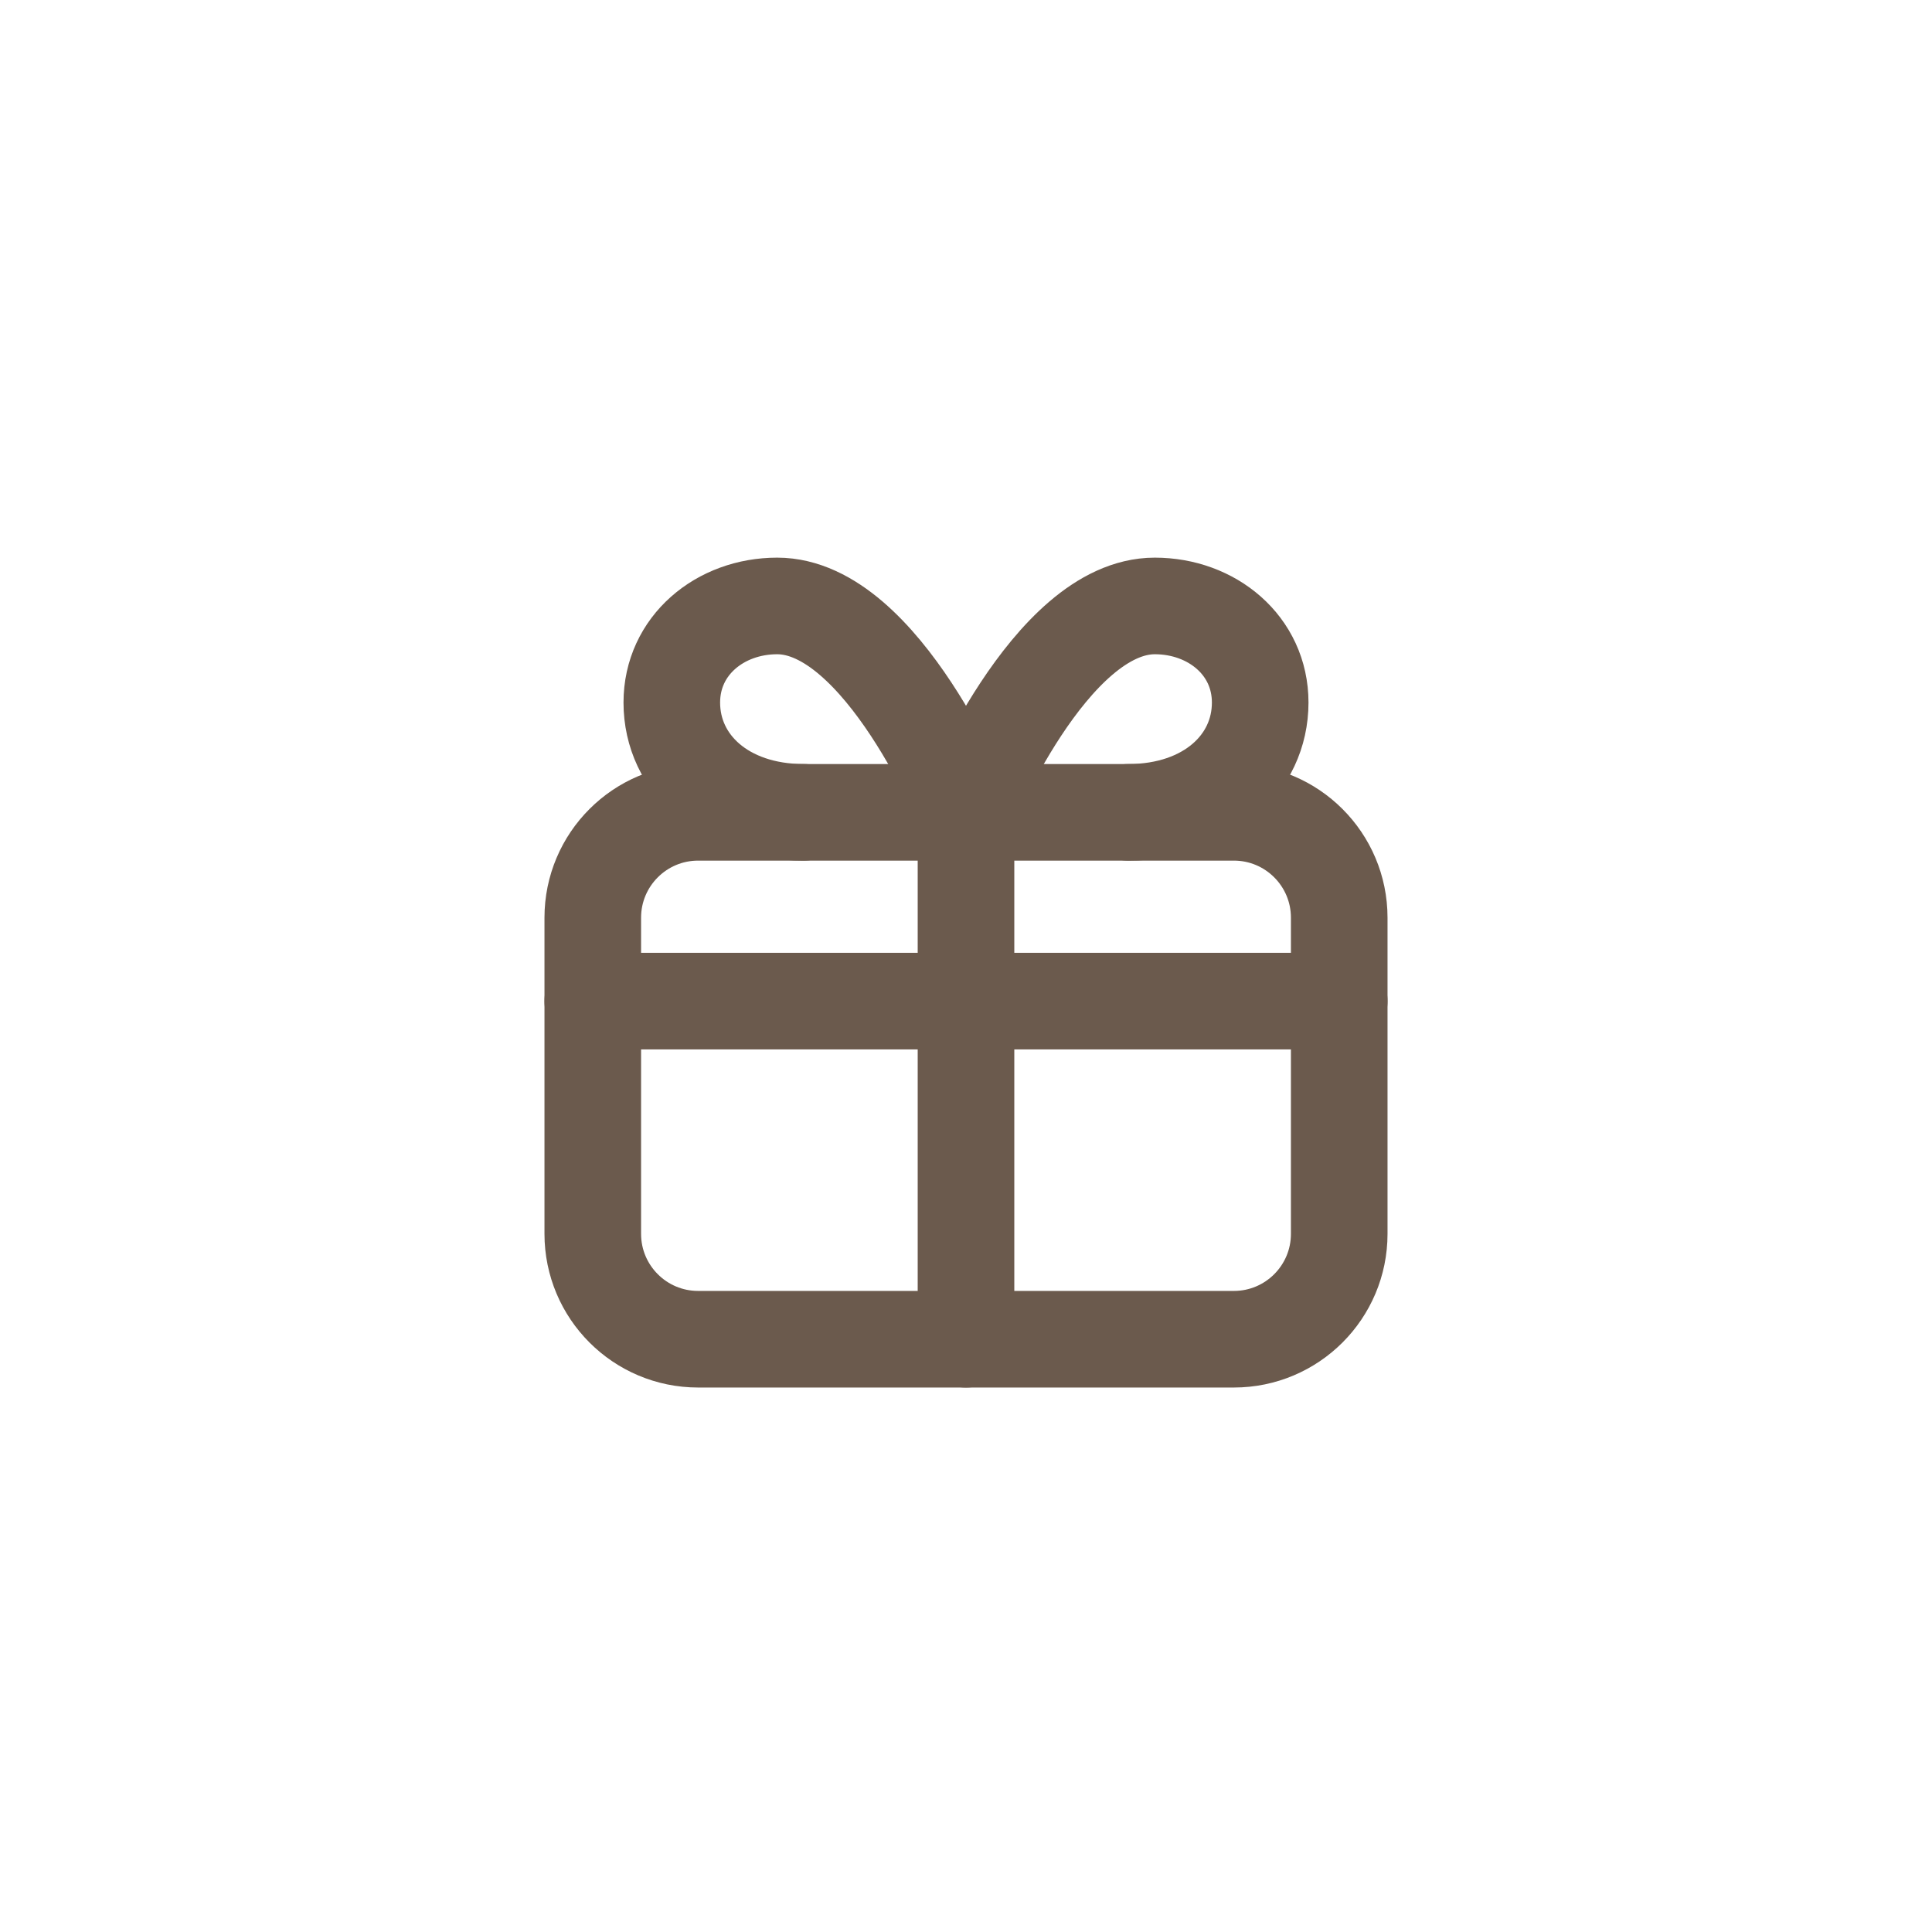
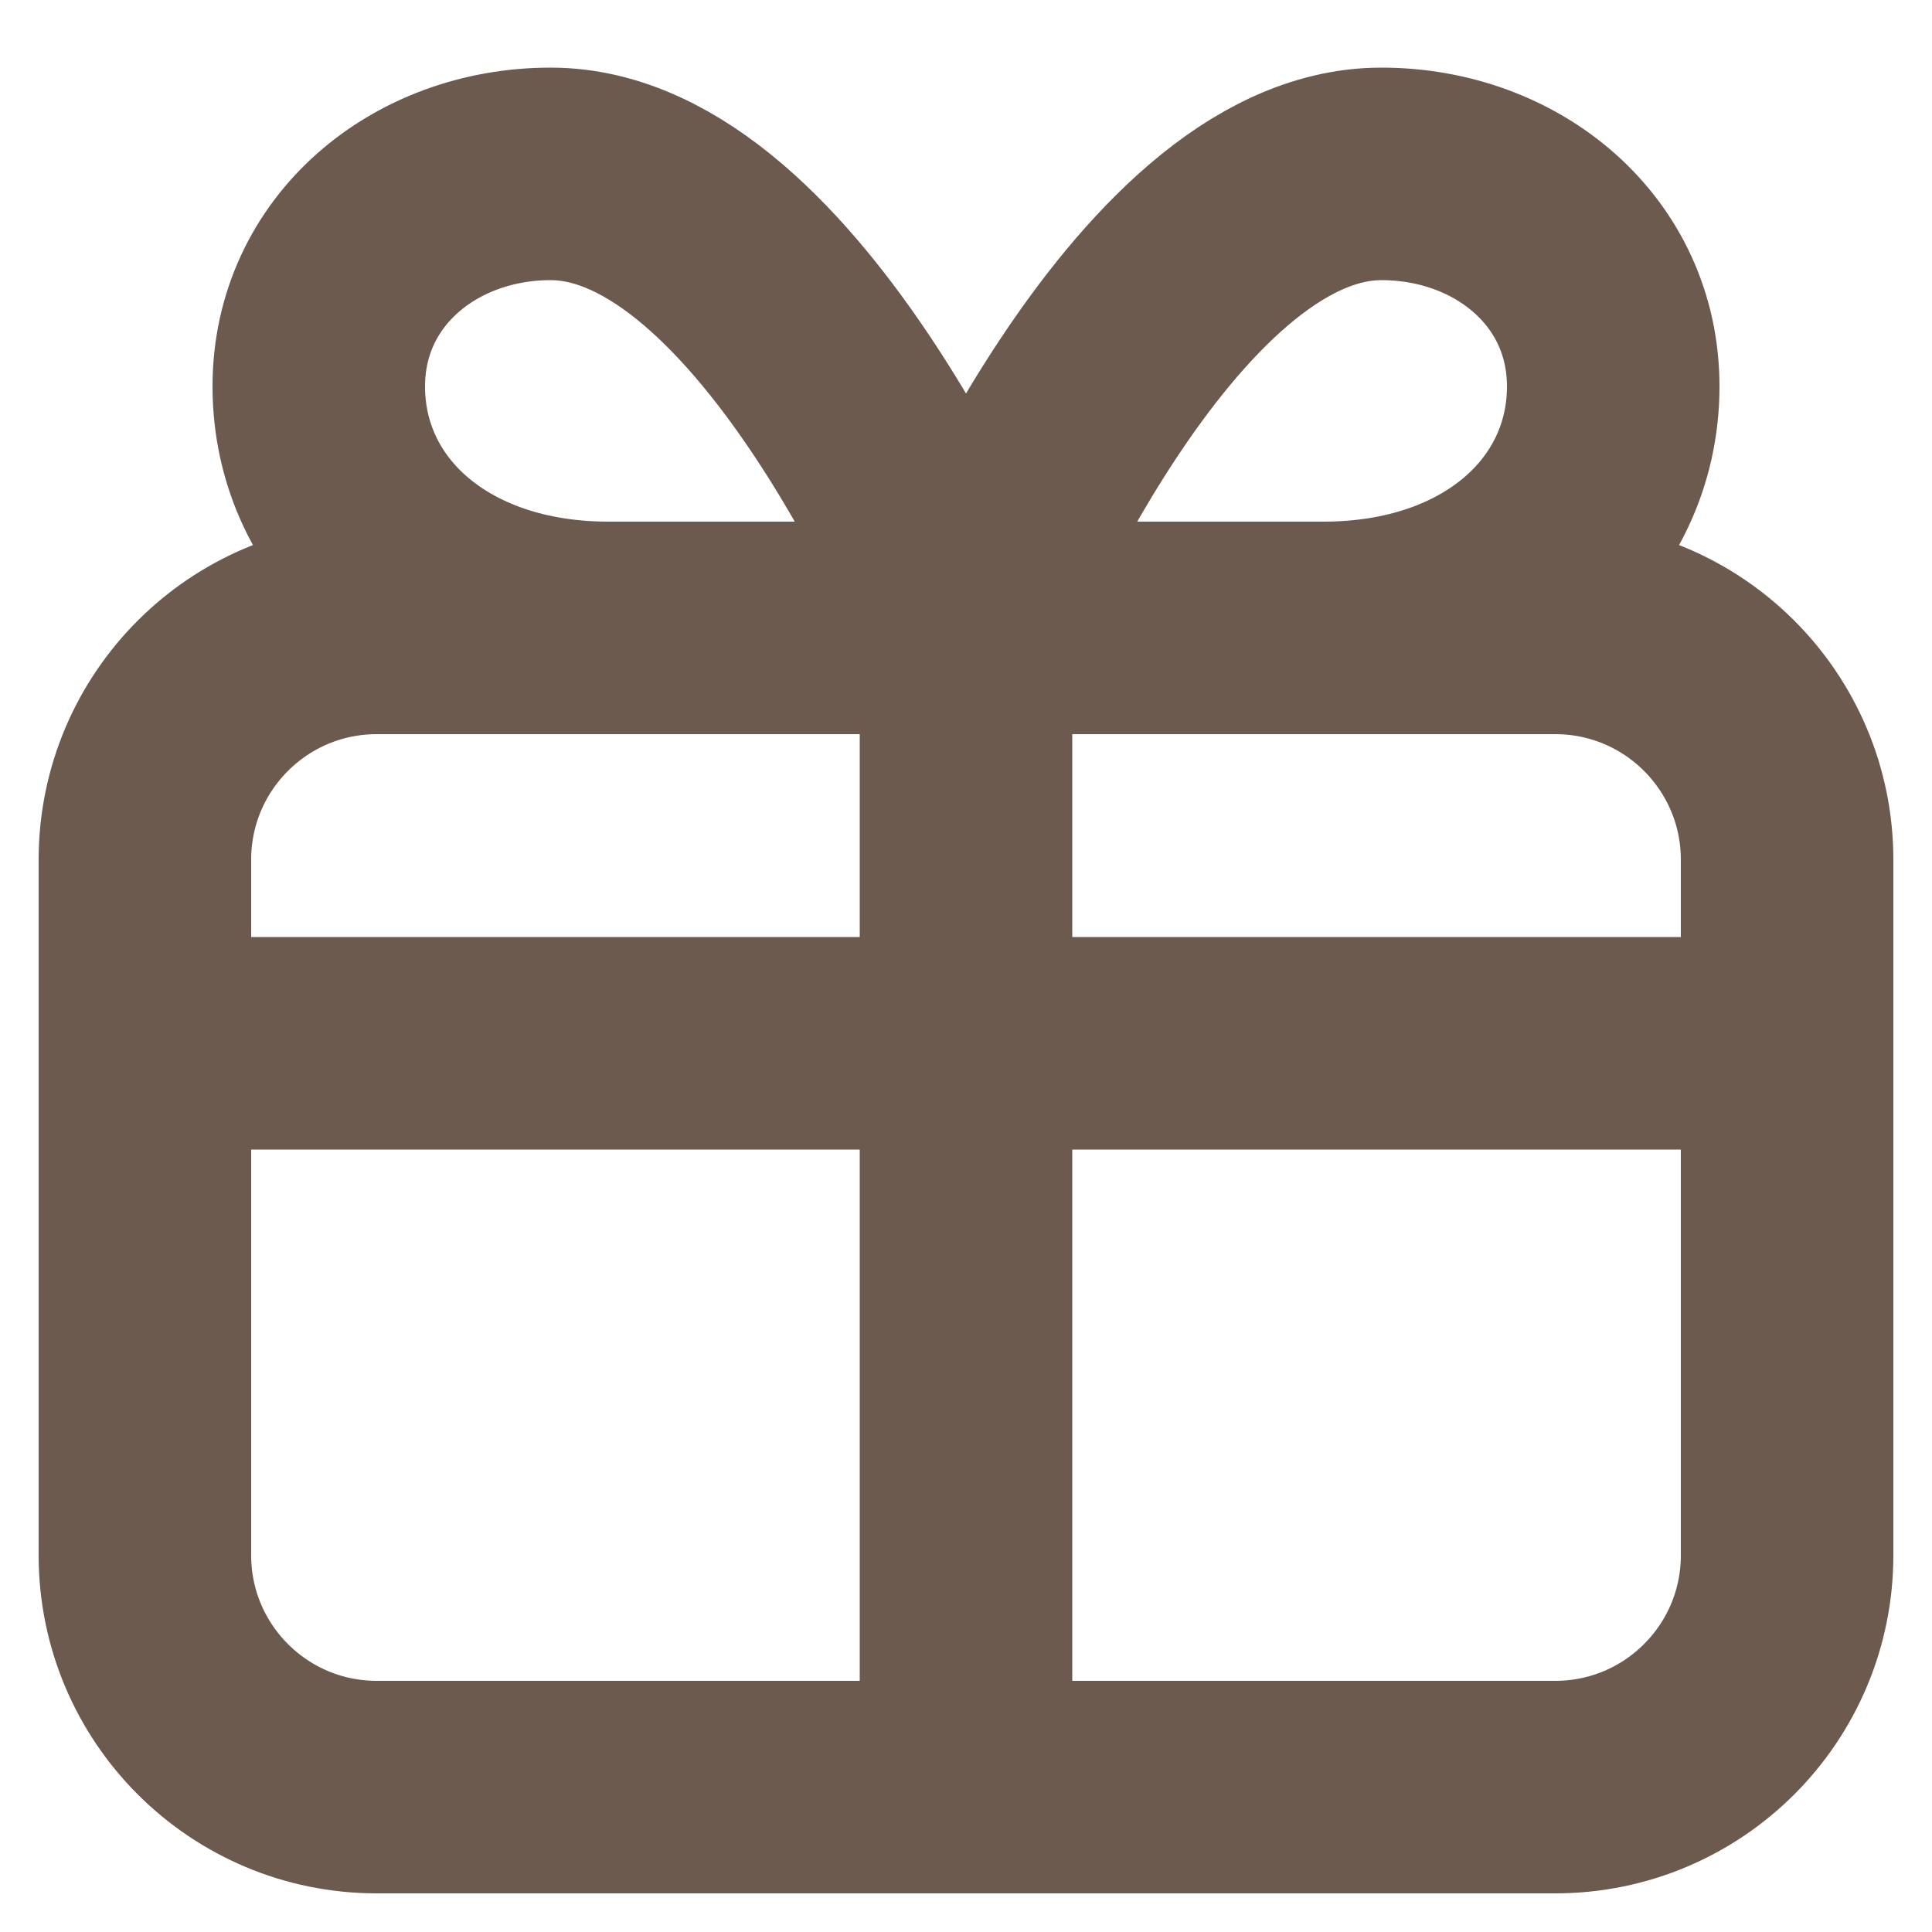
- <svg xmlns="http://www.w3.org/2000/svg" width="44" height="44" viewBox="0 0 44 44" fill="none">
+ <svg xmlns="http://www.w3.org/2000/svg" width="44" height="44" viewBox="12 12 20 20" fill="none">
  <rect x="13.5" y="18.5" width="17" height="12" rx="2.4" stroke="#6B5A4D" stroke-width="2.2" />
  <path d="M22 18.5V30.5M13.5 22.8H30.5" stroke="#6B5A4D" stroke-width="2.2" stroke-linecap="round" />
  <path d="M18.3 18.5C16.5 18.5 15.3 17.4 15.3 16C15.3 14.7 16.4 13.8 17.7 13.8C20.1 13.8 22 18.5 22 18.5" stroke="#6B5A4D" stroke-width="2.2" stroke-linecap="round" stroke-linejoin="round" />
  <path d="M25.7 18.5C27.5 18.5 28.7 17.4 28.7 16C28.7 14.7 27.6 13.8 26.3 13.8C23.9 13.8 22 18.5 22 18.5" stroke="#6B5A4D" stroke-width="2.2" stroke-linecap="round" stroke-linejoin="round" />
</svg>
